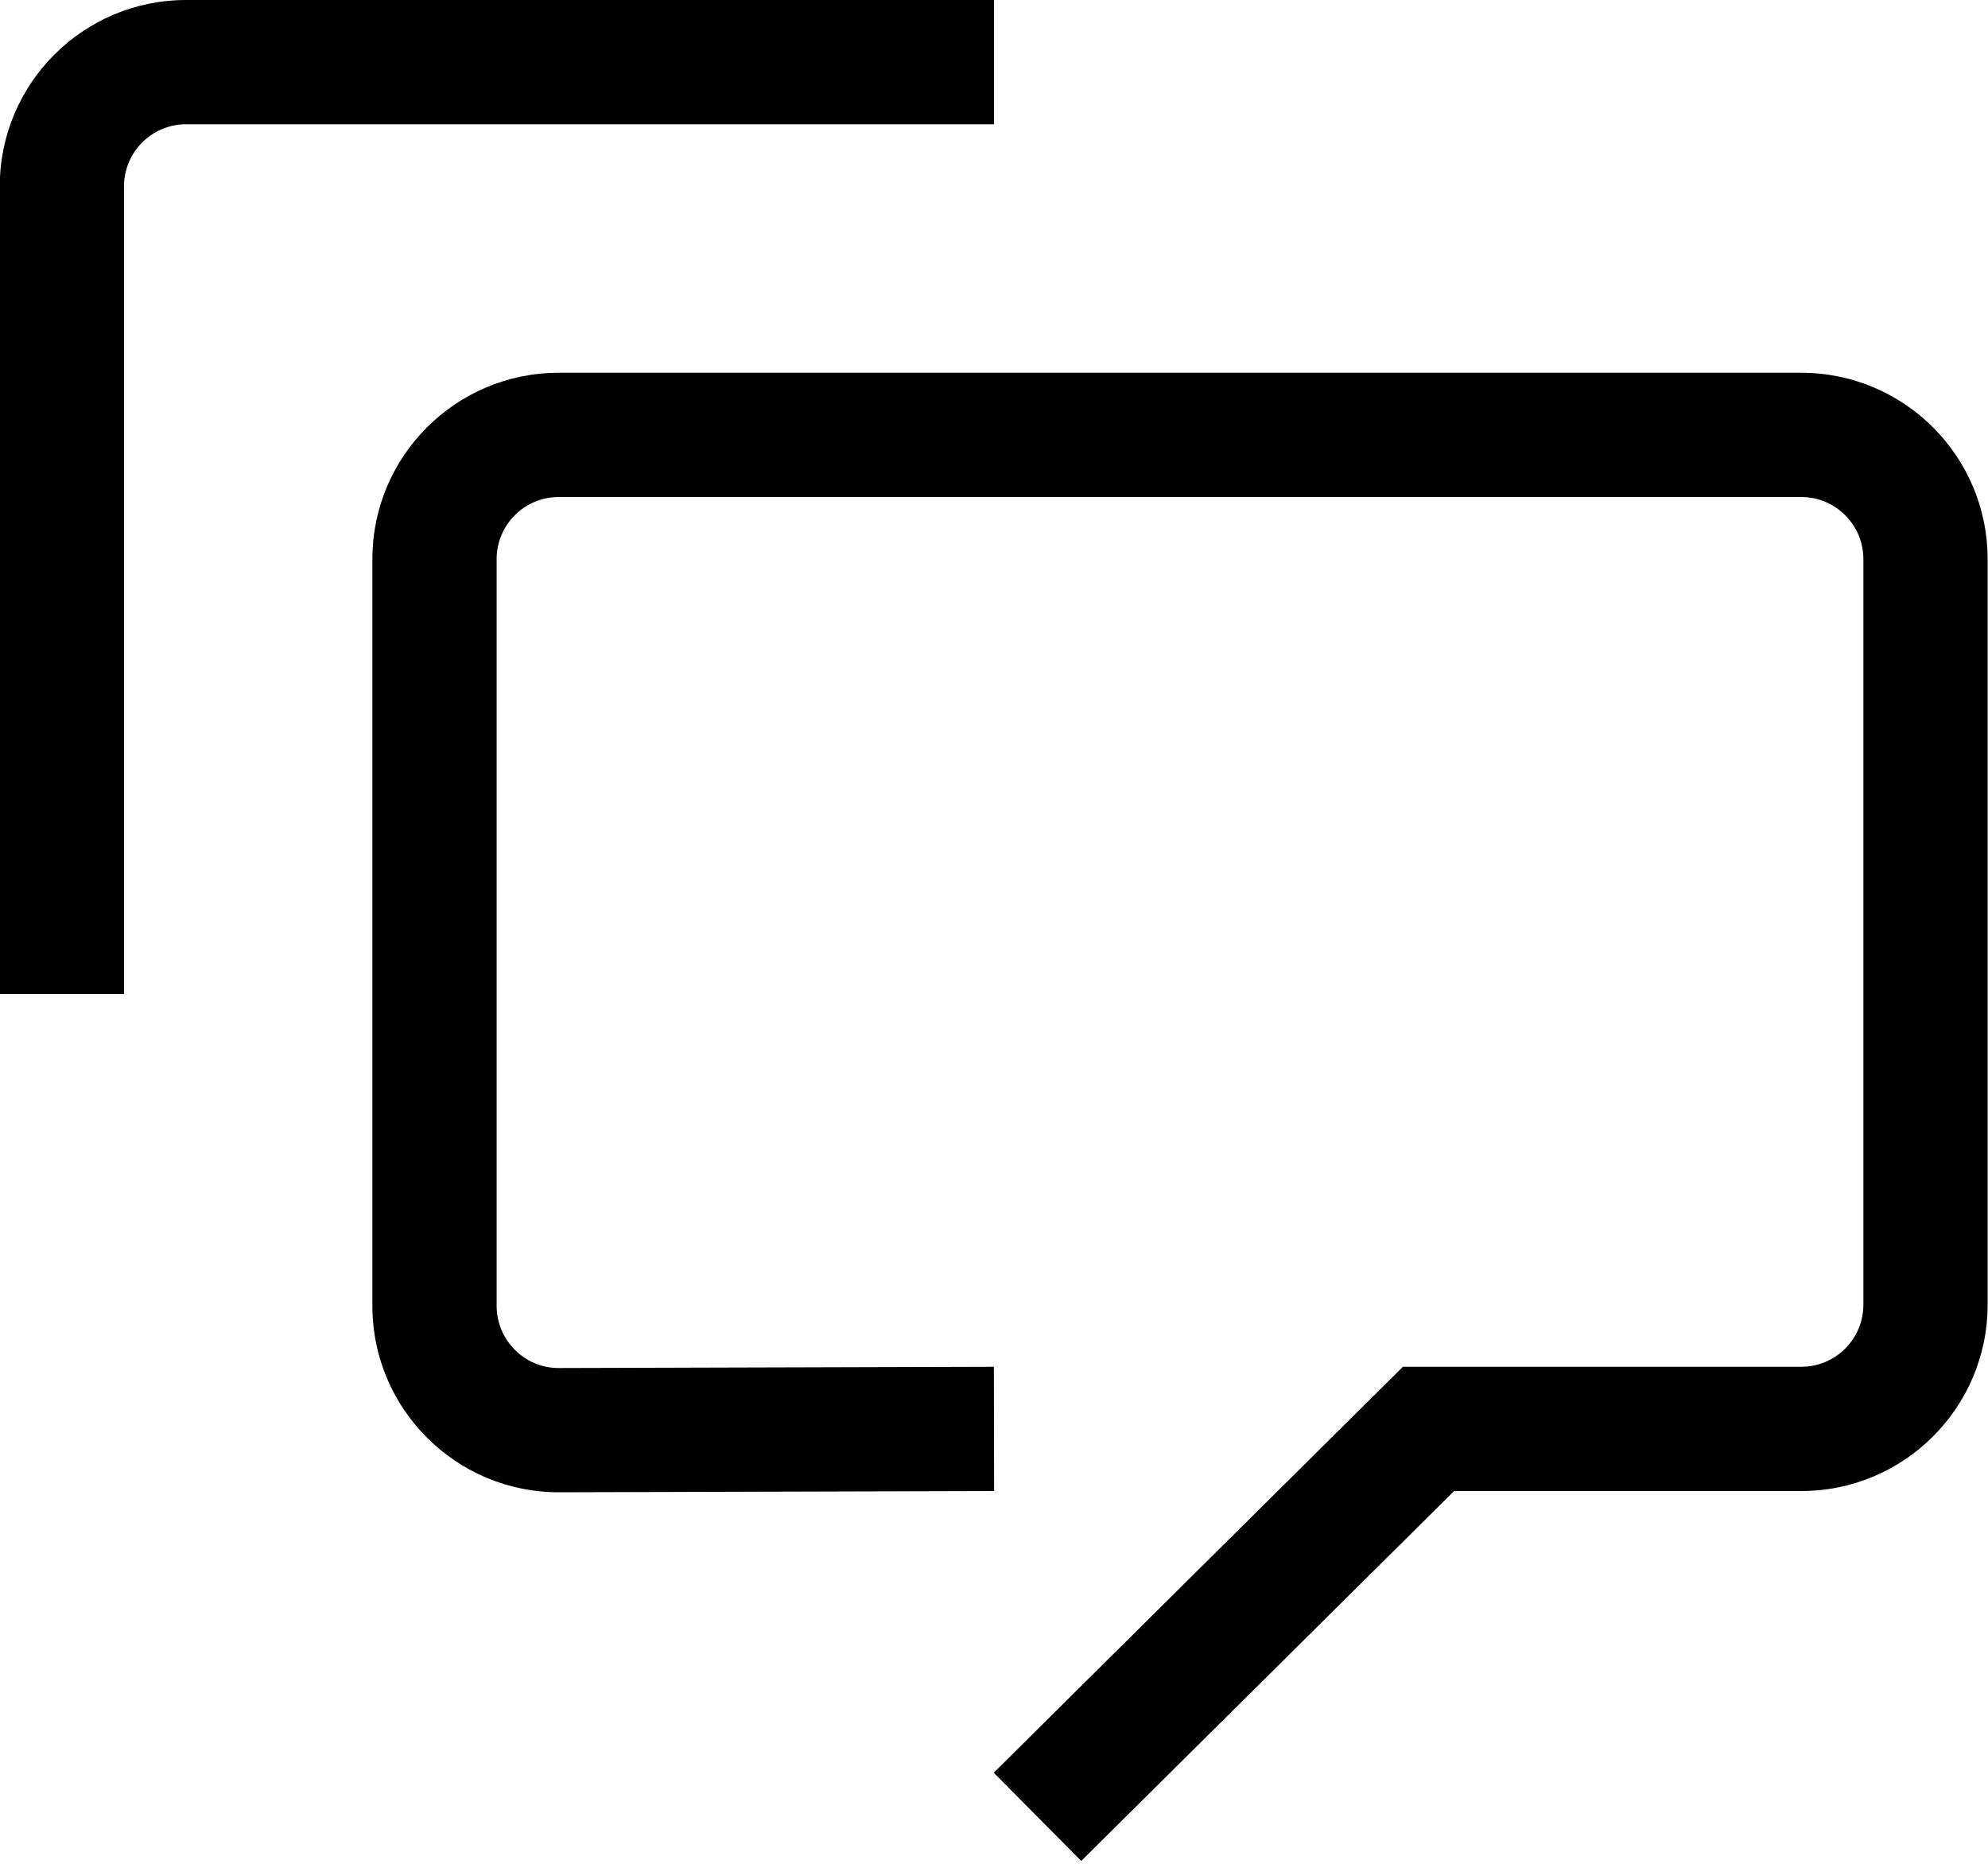
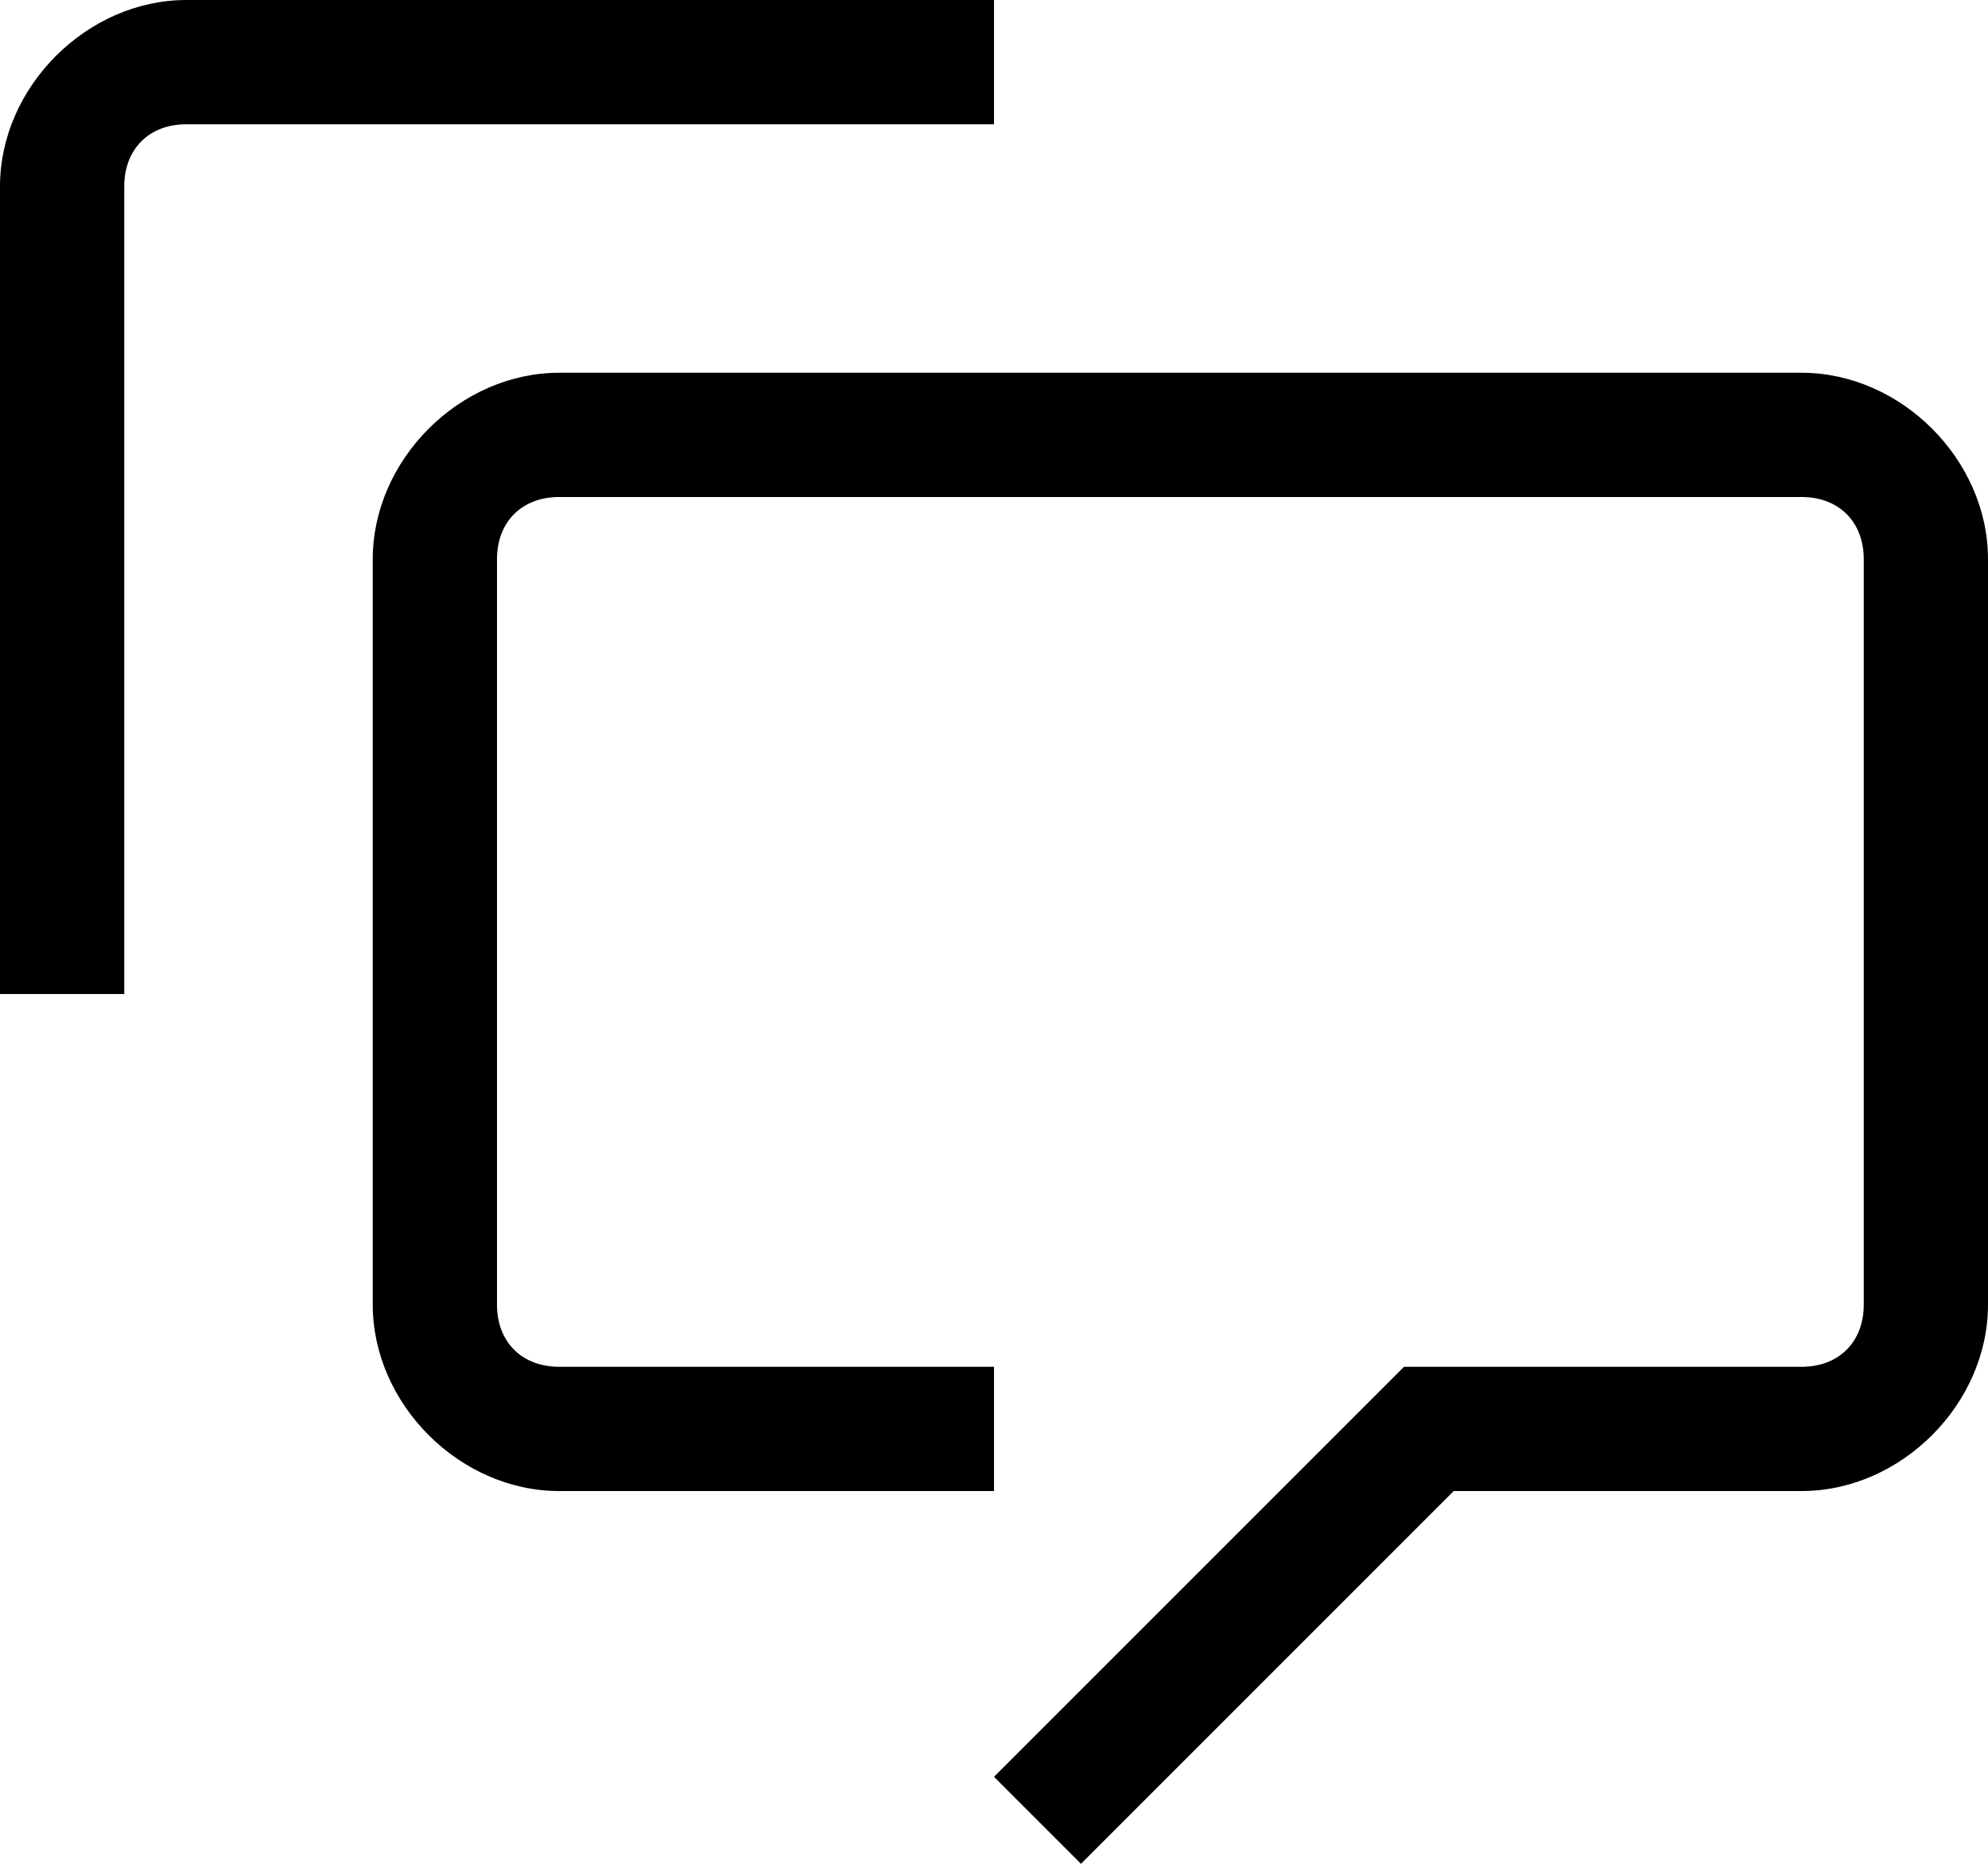
- <svg xmlns="http://www.w3.org/2000/svg" width="16px" height="15px" viewBox="0 0 16 15" version="1.1">
-   <defs />
-   <g id="Forum" stroke="none" stroke-width="1" fill="none" fill-rule="evenodd">
-     <path d="M11.703,12 L8.702,14.977 L7.998,14.267 L11.291,11 L14.497,11 C14.773,11 14.997,10.776 14.997,10.5 L14.997,4.5 C14.997,4.224 14.773,4 14.497,4 L4.497,4 C4.221,4 3.997,4.224 3.997,4.5 L3.997,10.51 C3.998,10.787 4.222,11.011 4.498,11.01 L7.999,11 L8.001,12 L4.501,12.01 C3.673,12.012 2.999,11.342 2.997,10.514 L2.997,4.5 C2.997,3.672 3.668,3 4.497,3 L14.497,3 C15.325,3 15.997,3.672 15.997,4.5 L15.997,10.5 C15.997,11.328 15.325,12 14.497,12 L11.703,12 Z" id="Path-43" fill="#000000" fill-rule="nonzero" />
-     <path d="M0.998,8 L-0.002,8 L-0.002,1.5 C-0.002,0.672 0.67,-2.03937876e-06 1.498,-1.18872582e-05 L8,-1.18872582e-05 L8,1 L1.498,1 C1.222,1 0.998,1.224 0.998,1.5 L0.998,8 Z" id="Path-10" fill="#000000" fill-rule="nonzero" />
+ <svg xmlns="http://www.w3.org/2000/svg" version="1.1" id="Layer_1" x="0px" y="0px" width="16px" height="15px" viewBox="0 0 16 15" style="enable-background:new 0 0 16 15;" xml:space="preserve">
+   <g id="Forum">
+     <path id="Path-43" d="M11.7,12l-3,3L8,14.3l3.3-3.3h3.2c0.3,0,0.5-0.2,0.5-0.5v-6C15,4.2,14.8,4,14.5,4h-10C4.2,4,4,4.2,4,4.5v6   C4,10.8,4.2,11,4.5,11L8,11l0,1l-3.5,0C3.7,12,3,11.3,3,10.5l0-6C3,3.7,3.7,3,4.5,3h10C15.3,3,16,3.7,16,4.5v6   c0,0.8-0.7,1.5-1.5,1.5H11.7z" />
+     <path id="Path-10" d="M1,8L0,8l0-6.5C0,0.7,0.7,0,1.5,0H8l0,1L1.5,1C1.2,1,1,1.2,1,1.5L1,8z" />
  </g>
</svg>
